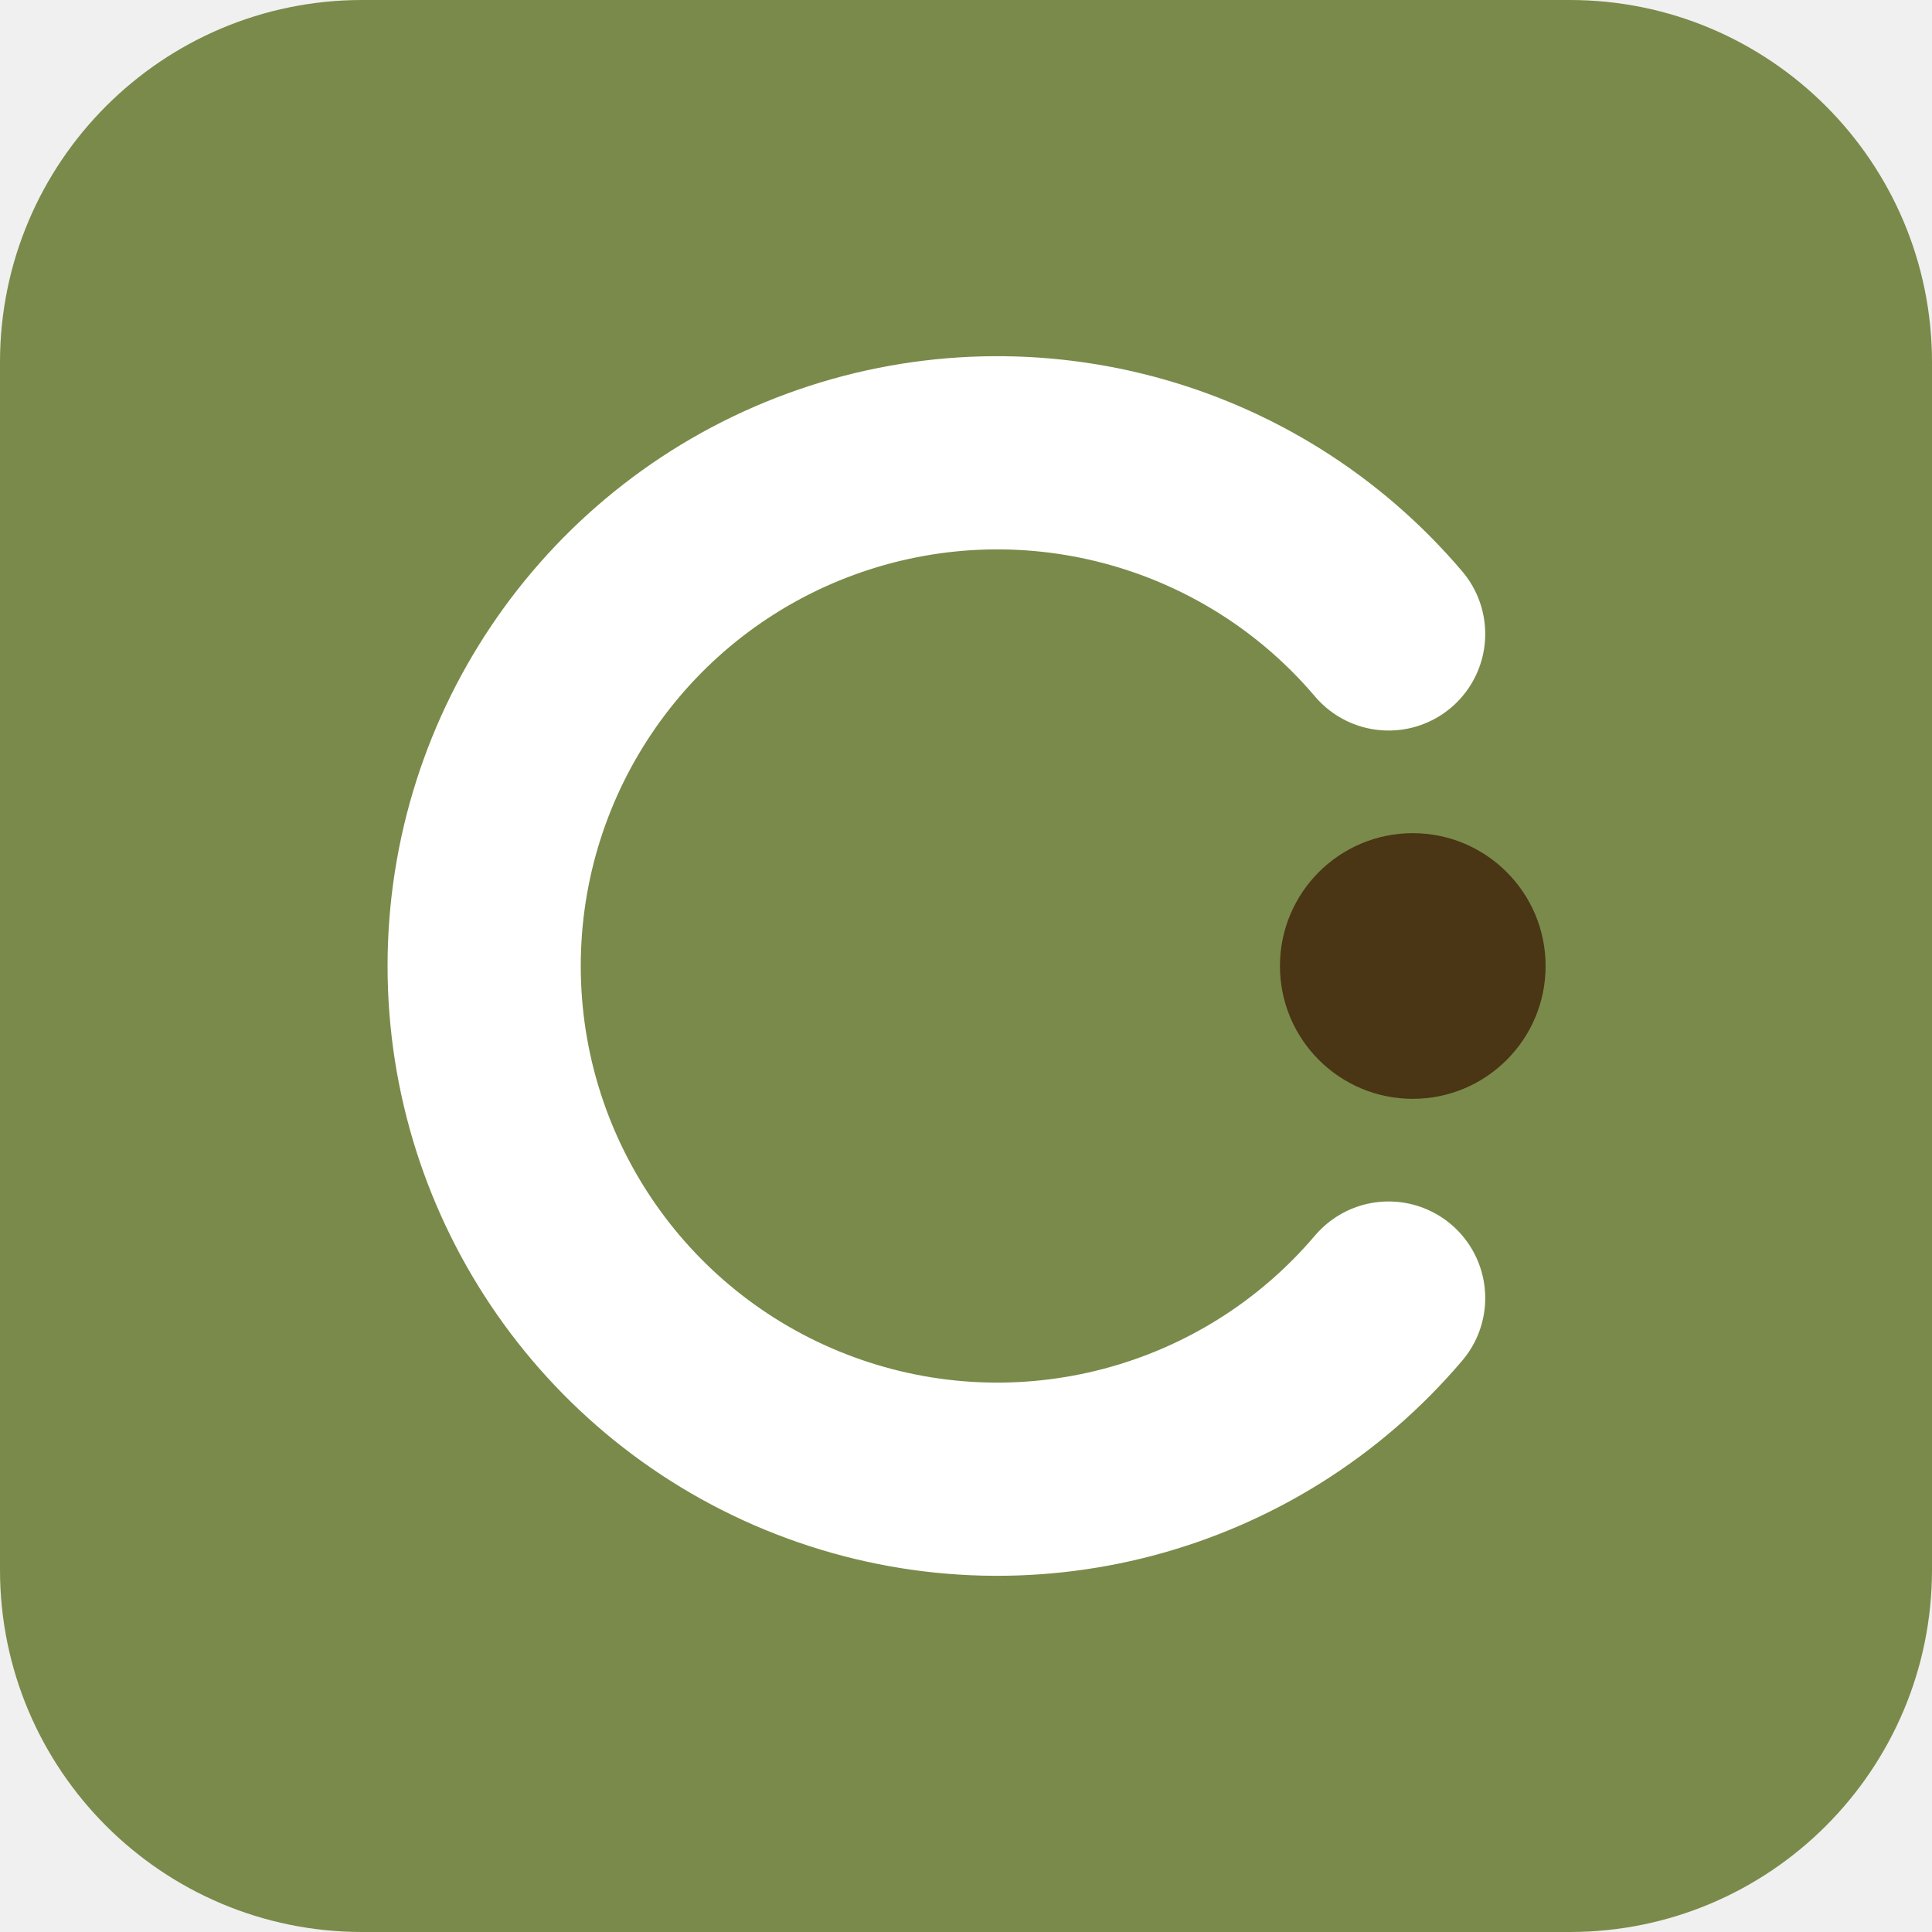
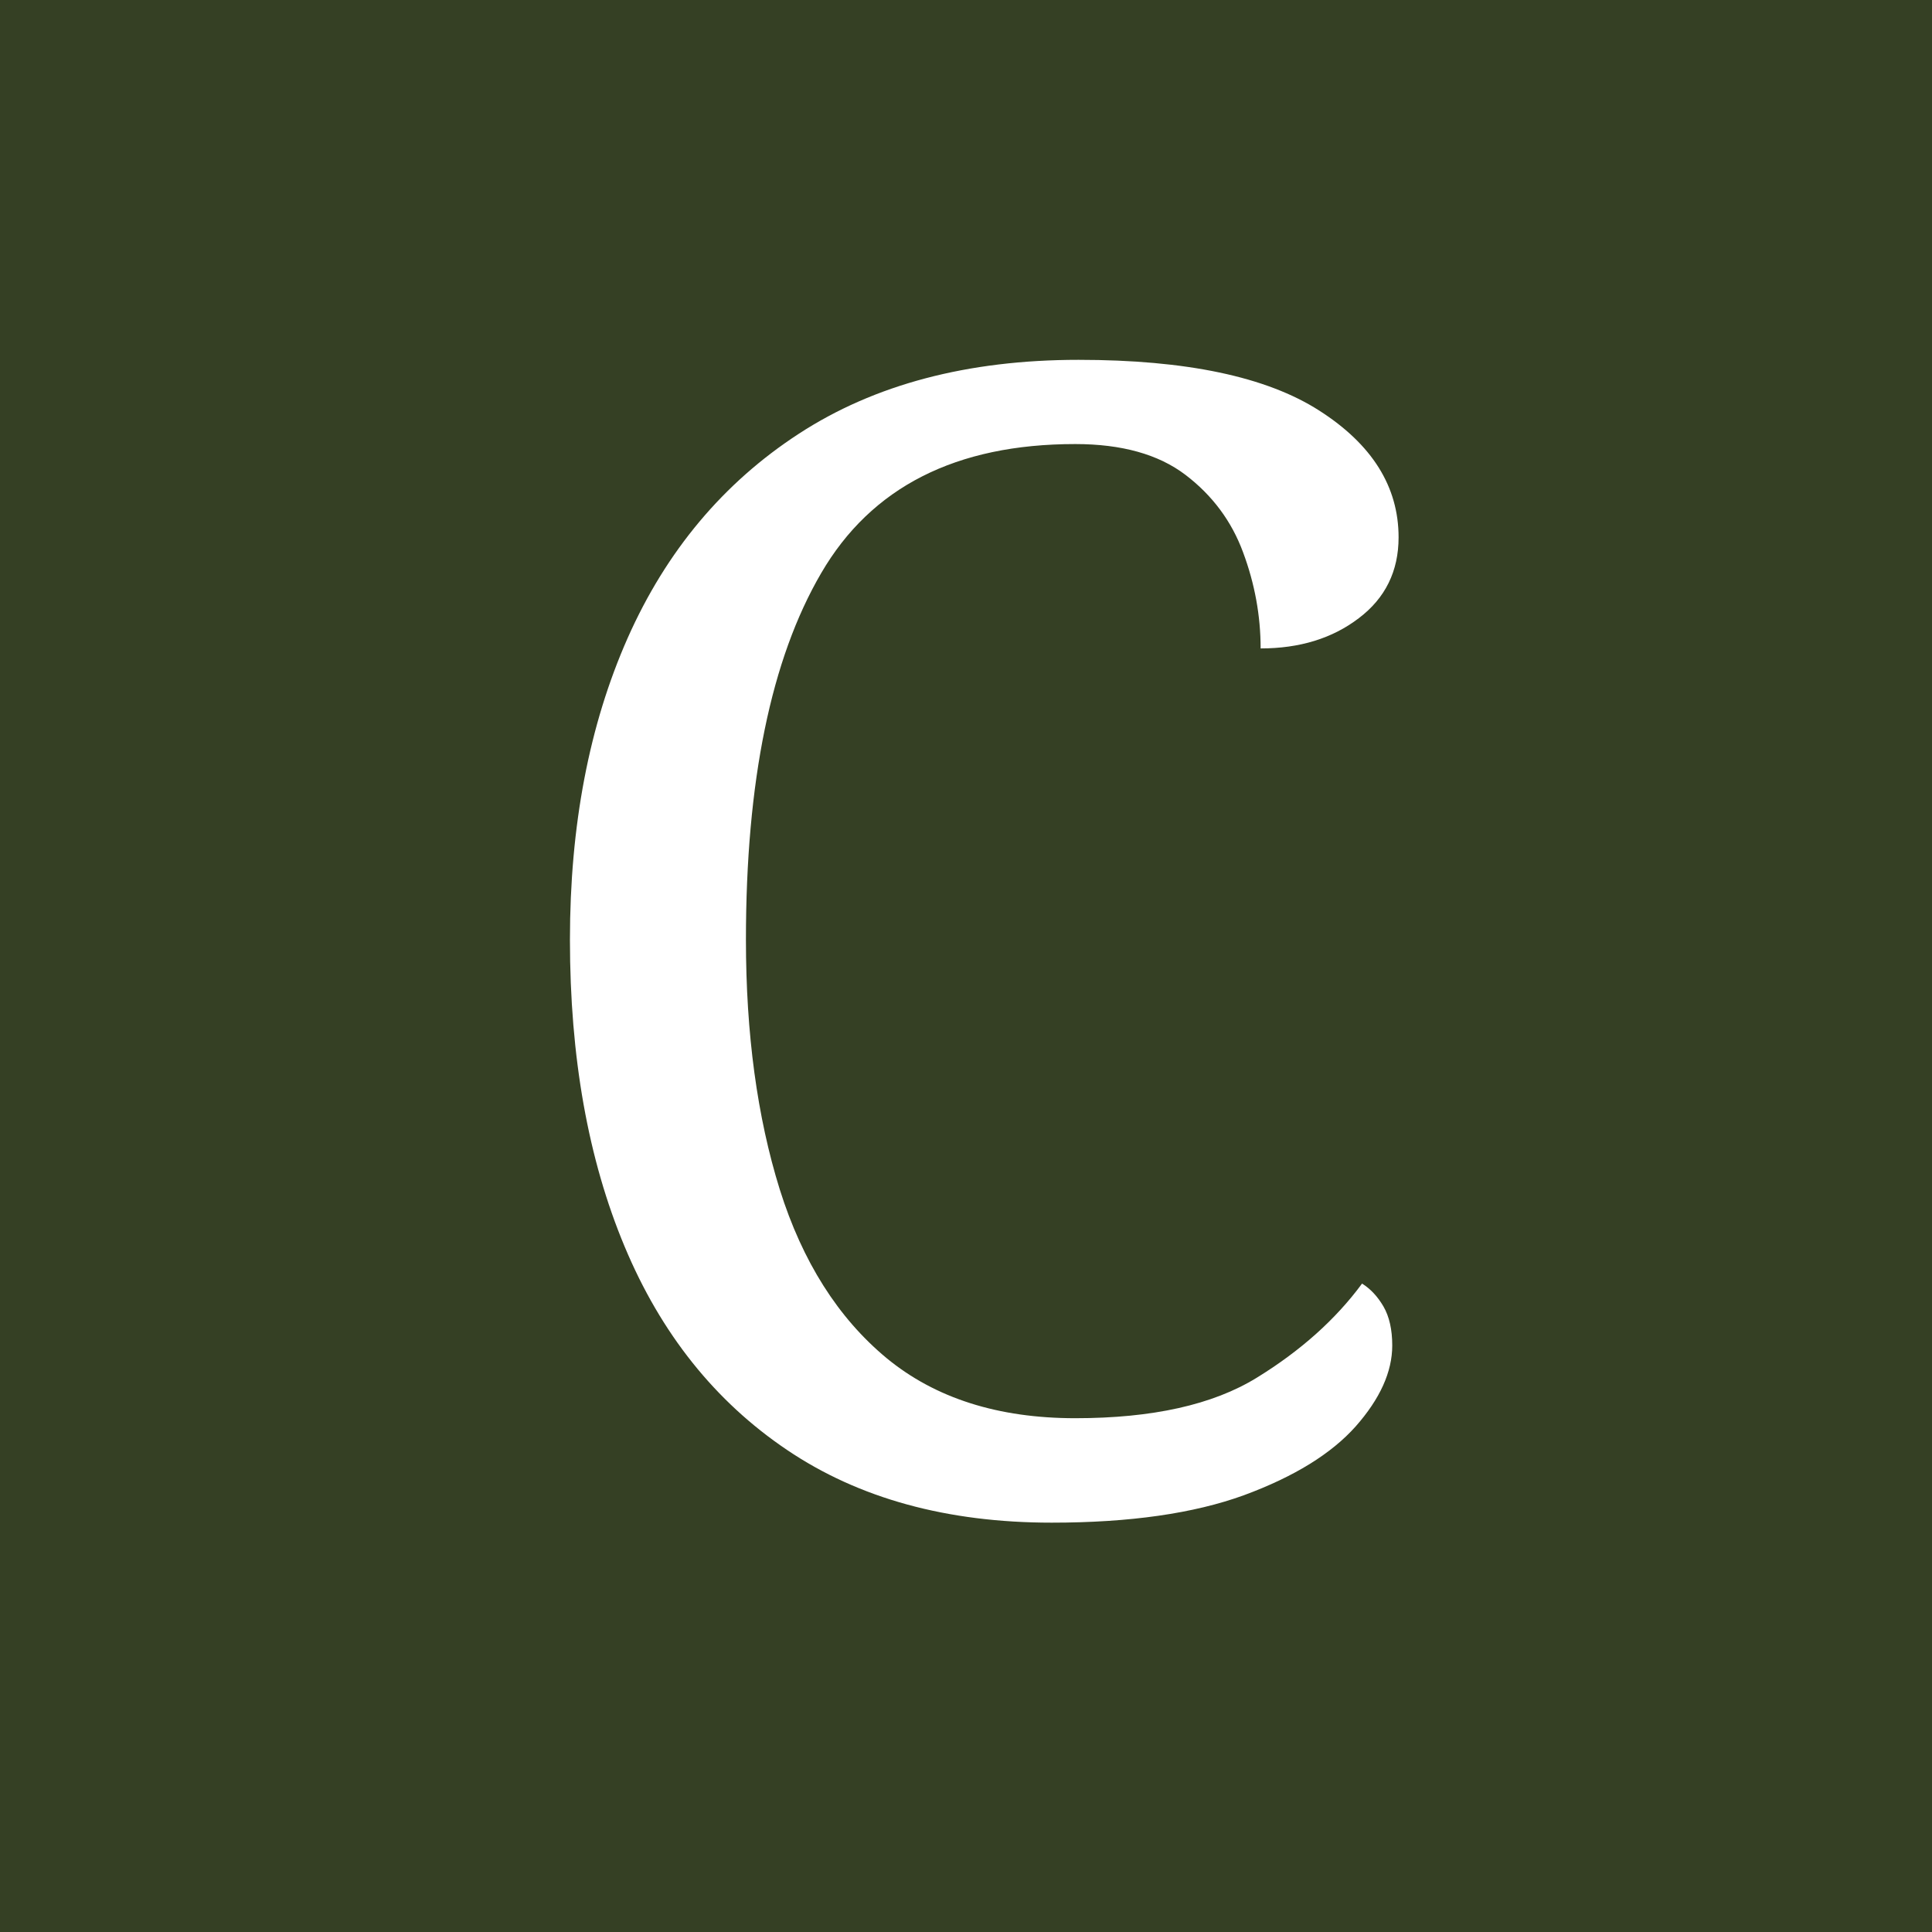
- <svg xmlns="http://www.w3.org/2000/svg" viewBox="0 0 32 32">
-   <rect width="32" height="32" rx="6" fill="#7a8a4a" />
-   <path d="M 23 10.5        A 8.5 8.5 0 1 0 23 21.5" fill="none" stroke="white" stroke-width="3.2" stroke-linecap="round" />
-   <circle cx="23.4" cy="16" r="2.2" fill="#4a3515" />
+ <svg xmlns="http://www.w3.org/2000/svg" viewBox="0 0 100 100">
+   <rect width="100" height="100" fill="#354024" />
+   <text x="50" y="78" font-family="Georgia, serif" font-size="82" font-weight="400" fill="#FFFFFF" text-anchor="middle">C</text>
</svg>
